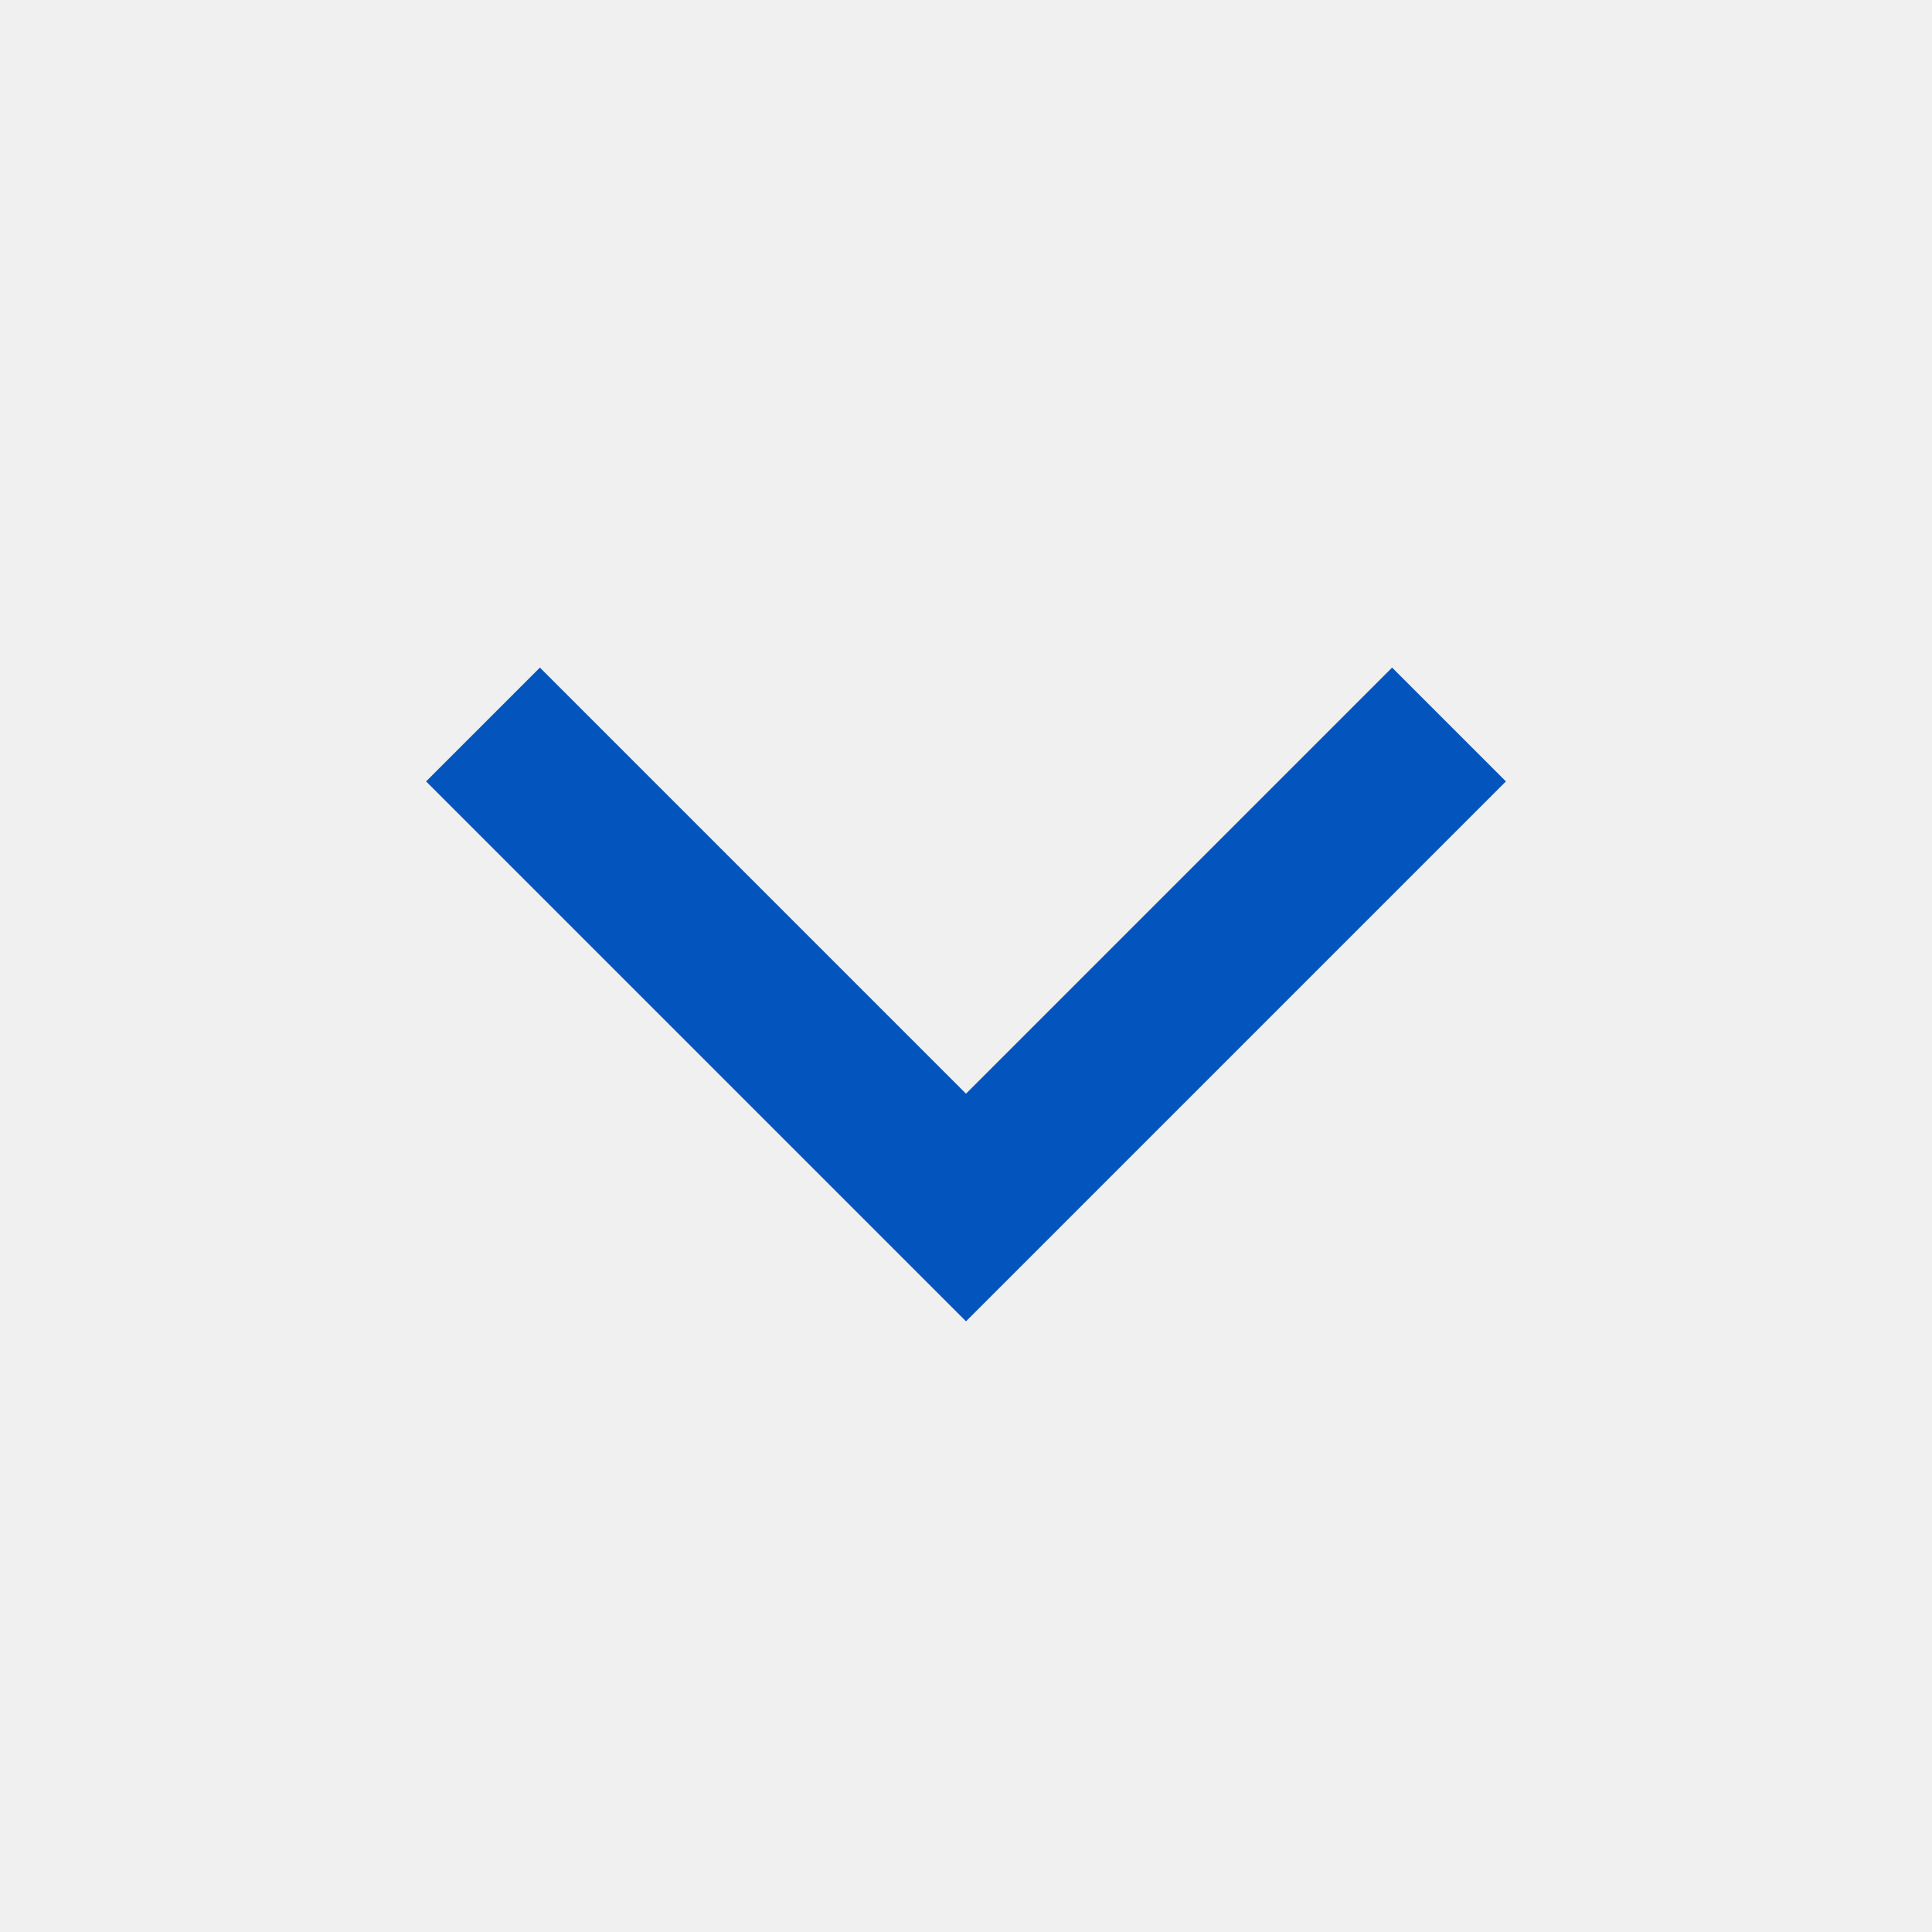
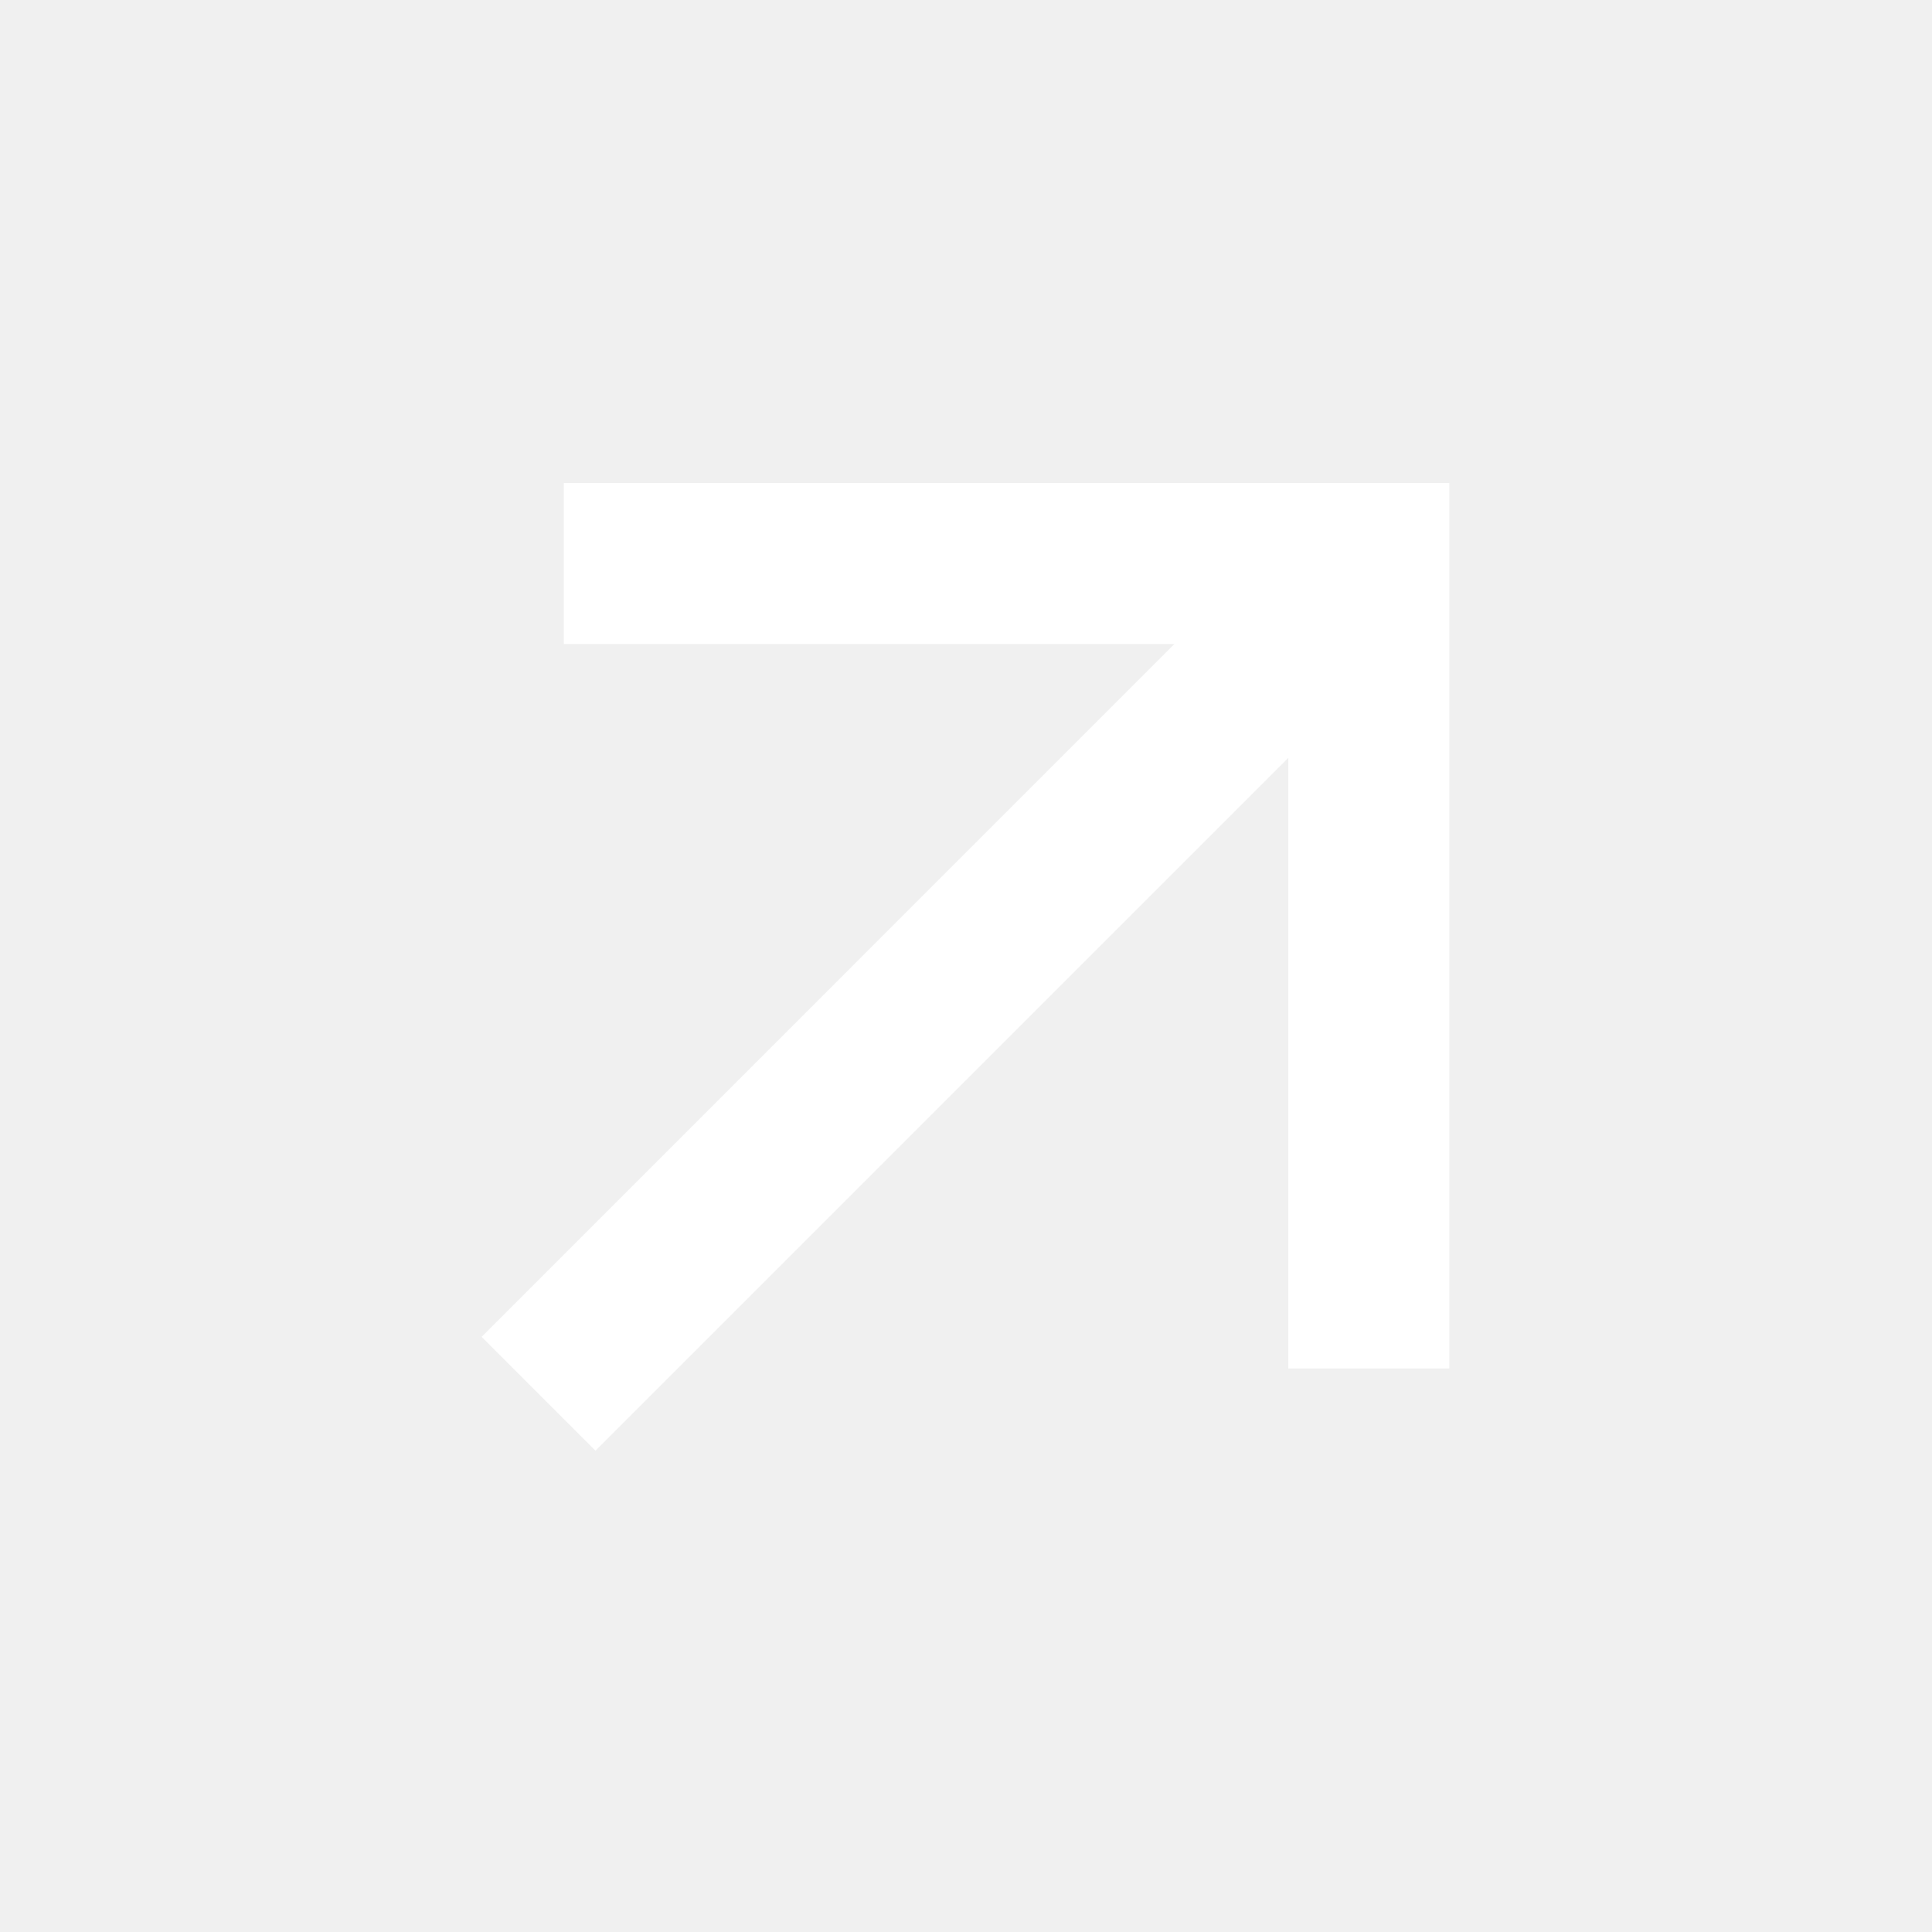
<svg xmlns="http://www.w3.org/2000/svg" width="24" height="24" viewBox="0 0 24 24" fill="none">
  <path fill="#fff" fill-opacity=".01" style="mix-blend-mode:multiply" d="M0 0h24v24h-24z" />
-   <path fill-rule="evenodd" clip-rule="evenodd" d="M18.707 9.707l-6.707 6.707-6.707-6.707 1.414-1.414 5.293 5.293 5.293-5.293 1.414 1.414z" fill="#0454BE" />
+   <path d="M16.004 9.414l-8.607 8.607-1.414-1.414 8.606-8.607h-7.585v-2h11v11h-2v-7.586z" fill="#fff" />
</svg>
